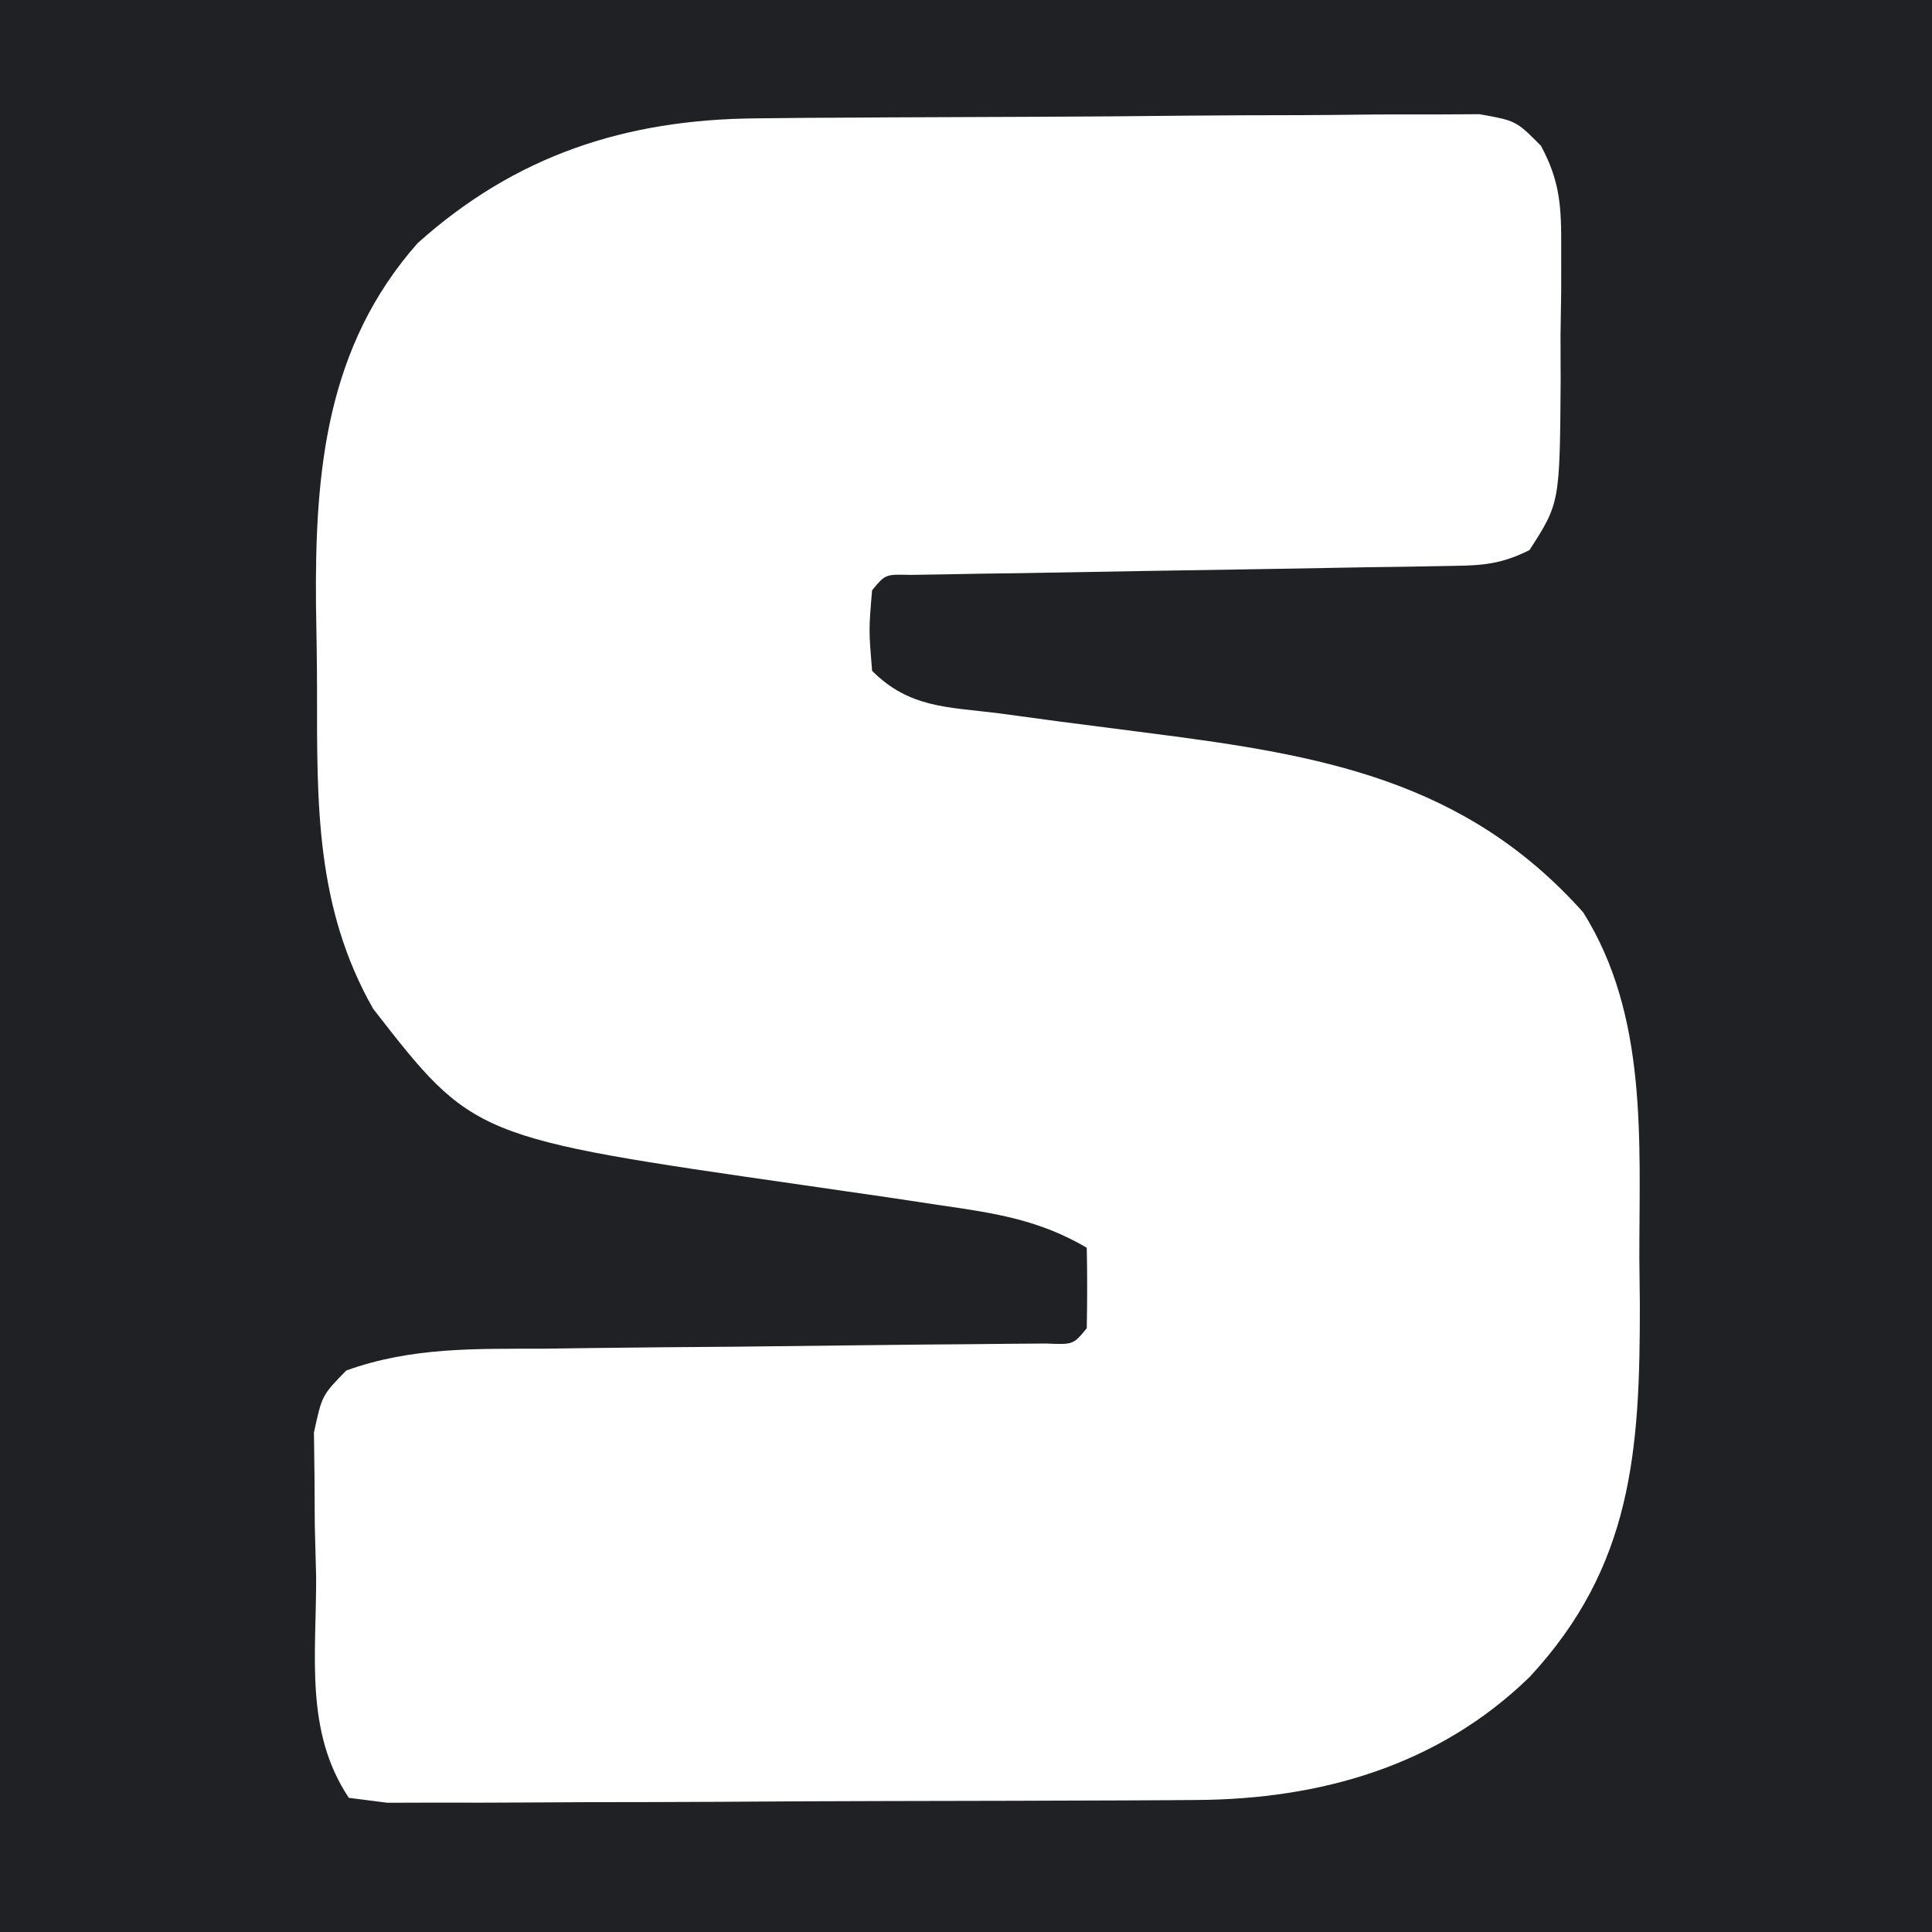
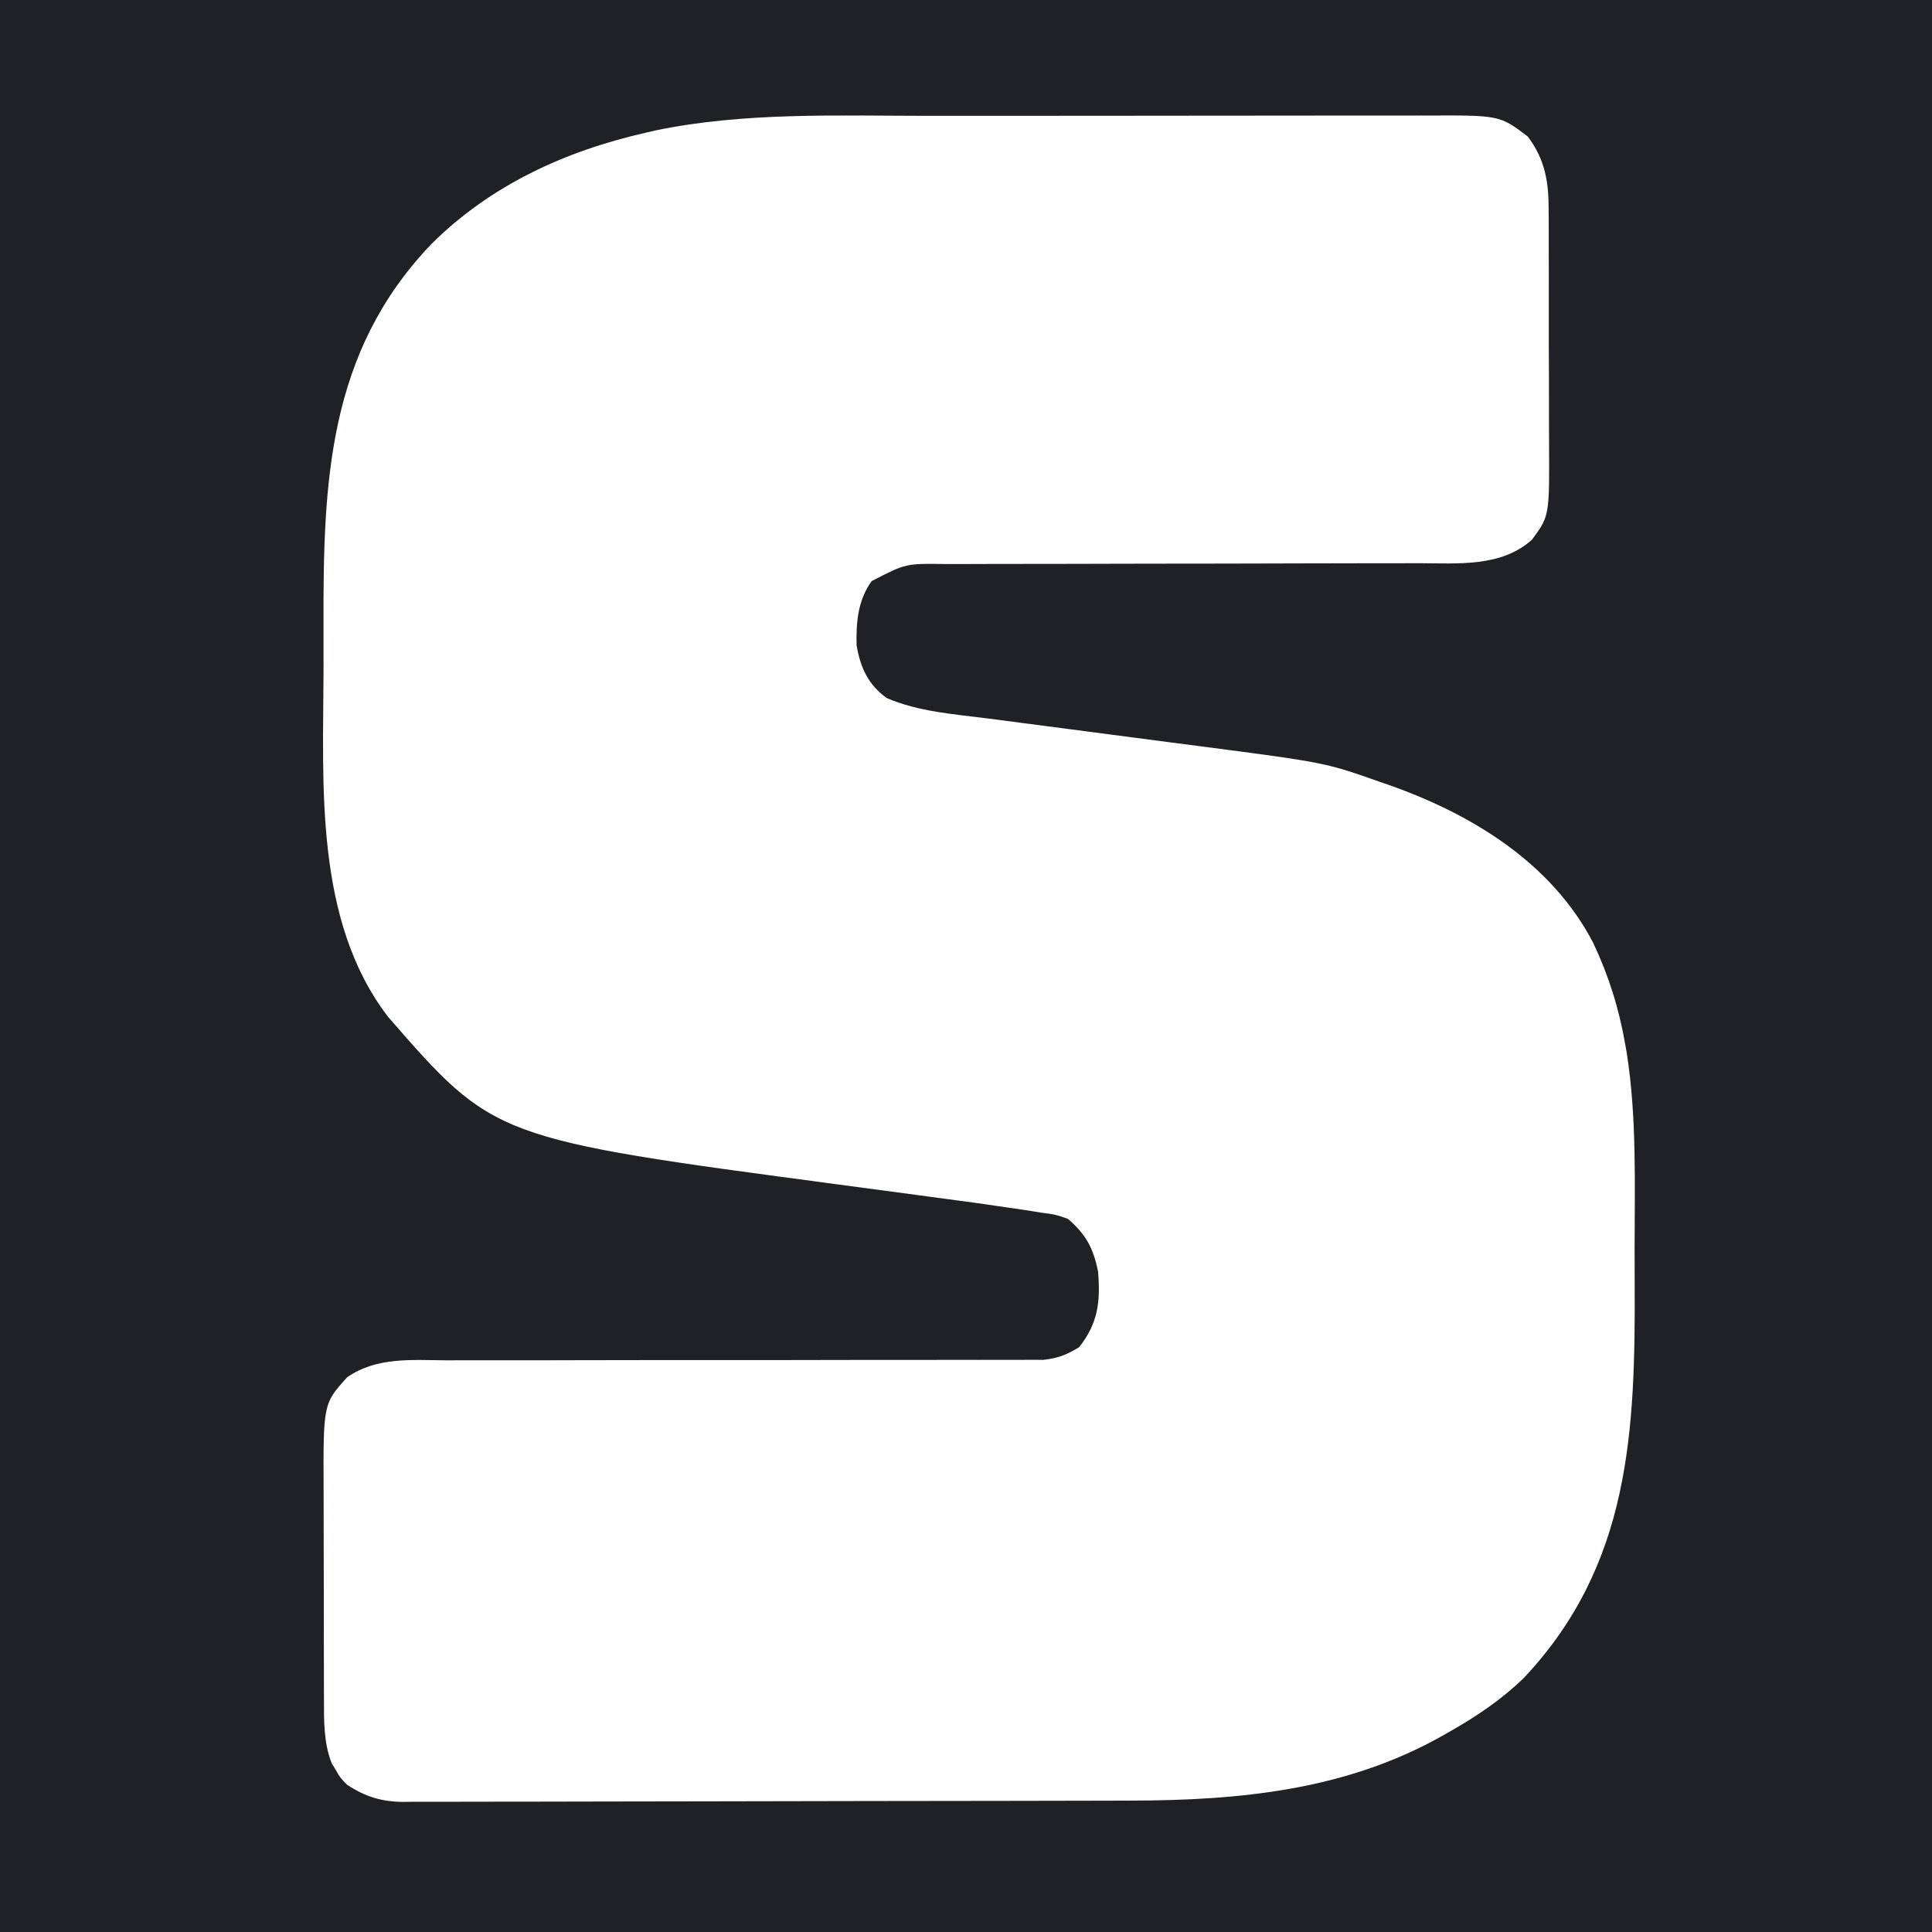
- <svg xmlns="http://www.w3.org/2000/svg" version="1.1" width="512" height="512" viewBox="0 0 144 144">
-   <rect width="144" height="144" fill="#202124" />
-   <path d="M0 0 C1.251 -0.013 2.502 -0.026 3.792 -0.039 C5.148 -0.047 6.504 -0.055 7.861 -0.061 C8.548 -0.065 9.234 -0.069 9.942 -0.074 C13.57 -0.094 17.198 -0.109 20.826 -0.118 C24.573 -0.129 28.32 -0.164 32.067 -0.203 C34.951 -0.229 37.835 -0.238 40.719 -0.241 C42.101 -0.246 43.483 -0.258 44.865 -0.276 C46.794 -0.301 48.723 -0.298 50.652 -0.293 C51.75 -0.299 52.847 -0.305 53.978 -0.311 C56.697 0.177 56.697 0.177 58.551 2.044 C59.999 4.74 60.07 6.624 60.06 9.677 C60.059 11.255 60.059 11.255 60.058 12.865 C60.042 13.958 60.026 15.051 60.009 16.177 C60.013 17.27 60.016 18.363 60.019 19.49 C59.957 28.665 59.957 28.665 57.697 32.177 C55.346 33.353 53.885 33.326 51.263 33.366 C49.887 33.392 49.887 33.392 48.482 33.417 C47.49 33.431 46.497 33.444 45.474 33.458 C44.458 33.477 43.442 33.495 42.396 33.514 C38.036 33.593 33.676 33.661 29.316 33.729 C26.139 33.781 22.963 33.838 19.787 33.896 C18.792 33.909 17.797 33.923 16.772 33.937 C15.858 33.954 14.943 33.97 14.001 33.988 C13.192 34 12.383 34.013 11.55 34.026 C9.681 33.977 9.681 33.977 8.697 35.177 C8.447 38.135 8.447 38.135 8.697 41.177 C11.454 43.934 14.301 43.87 18.013 44.325 C19.515 44.528 21.017 44.731 22.519 44.935 C24.879 45.244 27.24 45.55 29.601 45.849 C42.15 47.457 52.894 49.318 61.697 59.177 C66.53 66.87 65.879 76.201 65.884 84.927 C65.897 86.056 65.909 87.185 65.921 88.349 C65.94 99.311 65.364 107.934 57.697 116.177 C50.887 122.802 42.106 125.287 32.849 125.338 C32.169 125.343 31.488 125.348 30.788 125.353 C28.546 125.368 26.305 125.375 24.064 125.38 C22.505 125.386 20.946 125.392 19.387 125.397 C16.124 125.408 12.861 125.414 9.598 125.417 C5.41 125.423 1.222 125.447 -2.966 125.475 C-6.183 125.494 -9.399 125.499 -12.616 125.501 C-14.161 125.504 -15.706 125.512 -17.25 125.525 C-19.405 125.542 -21.559 125.54 -23.714 125.533 C-24.941 125.537 -26.168 125.541 -27.432 125.544 C-28.38 125.423 -29.327 125.302 -30.303 125.177 C-33.62 120.202 -32.714 114.522 -32.741 108.677 C-32.774 107.428 -32.806 106.179 -32.84 104.892 C-32.847 103.697 -32.855 102.502 -32.862 101.271 C-32.875 100.174 -32.889 99.078 -32.903 97.948 C-32.303 95.177 -32.303 95.177 -30.494 93.326 C-25.603 91.565 -20.855 91.716 -15.694 91.7 C-14.01 91.677 -14.01 91.677 -12.292 91.653 C-8.713 91.606 -5.133 91.578 -1.553 91.552 C2.041 91.516 5.635 91.475 9.229 91.429 C11.464 91.402 13.7 91.381 15.936 91.366 C16.941 91.356 17.946 91.345 18.981 91.335 C19.87 91.328 20.758 91.322 21.674 91.315 C23.693 91.4 23.693 91.4 24.697 90.177 C24.738 88.177 24.739 86.177 24.697 84.177 C21.199 82.117 17.907 81.603 13.912 81.029 C12.562 80.826 11.212 80.623 9.863 80.419 C7.76 80.11 5.656 79.805 3.552 79.505 C-21.019 75.97 -21.019 75.97 -28.491 66.365 C-32.798 58.79 -32.676 51.037 -32.674 42.581 C-32.678 40.446 -32.715 38.312 -32.752 36.177 C-32.835 26.291 -31.989 17.013 -25.178 9.302 C-17.863 2.744 -9.671 0.087 0 0 Z" fill="#FFFFFF" transform="translate(56.30322,8.822998)" />
+ <svg xmlns="http://www.w3.org/2000/svg" version="1.1" width="512" height="512">
+   <rect width="512" height="512" fill="#202124" />
+   <path d="M0 0 C4.104 0.001 8.207 -0.004 12.311 -0.009 C21.987 -0.02 31.663 -0.02 41.339 -0.014 C51.296 -0.008 61.252 -0.02 71.208 -0.042 C79.8 -0.059 88.391 -0.065 96.983 -0.062 C102.097 -0.06 107.21 -0.063 112.323 -0.077 C117.119 -0.089 121.914 -0.087 126.709 -0.074 C128.463 -0.072 130.217 -0.075 131.971 -0.083 C151.642 -0.169 151.642 -0.169 159.079 5.489 C163.696 11.601 164.651 17.633 164.608 25.053 C164.618 26.306 164.618 26.306 164.628 27.584 C164.647 30.322 164.643 33.06 164.637 35.798 C164.642 37.715 164.647 39.633 164.653 41.55 C164.662 45.561 164.66 49.571 164.65 53.581 C164.638 58.703 164.658 63.825 164.688 68.947 C164.706 72.904 164.706 76.862 164.7 80.819 C164.7 82.707 164.706 84.595 164.718 86.482 C164.829 106.038 164.829 106.038 160.204 112.302 C152.098 119.653 140.492 118.588 130.248 118.557 C128.751 118.56 127.253 118.563 125.756 118.568 C122.548 118.576 119.339 118.578 116.131 118.576 C111.054 118.573 105.977 118.588 100.9 118.605 C86.469 118.652 72.037 118.676 57.606 118.682 C49.623 118.686 41.641 118.704 33.658 118.738 C28.615 118.758 23.572 118.76 18.528 118.749 C15.389 118.747 12.249 118.761 9.11 118.779 C7.659 118.785 6.207 118.783 4.755 118.774 C-5.755 118.616 -5.755 118.616 -14.796 123.302 C-18.456 128.303 -18.931 134.242 -18.796 140.302 C-17.775 146.221 -15.761 150.71 -10.796 154.302 C-2.388 157.918 7.113 158.567 16.101 159.719 C18.97 160.086 21.836 160.464 24.703 160.844 C29.776 161.516 34.849 162.178 39.923 162.837 C48.002 163.887 56.08 164.944 64.156 166.013 C66.941 166.379 69.726 166.738 72.511 167.096 C105.401 171.39 105.401 171.39 120.016 176.552 C120.874 176.847 121.731 177.142 122.615 177.446 C144.468 185.21 165.38 198.025 176.391 219.114 C180.521 227.846 183.232 236.492 184.891 245.989 C185.011 246.658 185.13 247.327 185.253 248.017 C188.017 265.308 187.391 283.063 187.389 300.519 C187.389 303.447 187.396 306.374 187.409 309.302 C187.59 348.54 186.299 383.966 158.016 413.989 C151.988 419.816 145.463 424.185 138.204 428.302 C137.282 428.829 137.282 428.829 136.341 429.368 C110.745 443.755 82.599 446.442 53.795 446.479 C51.629 446.485 49.463 446.492 47.297 446.498 C40.22 446.519 33.144 446.53 26.067 446.54 C23.624 446.544 21.182 446.548 18.739 446.552 C7.272 446.571 -4.194 446.585 -15.661 446.594 C-28.884 446.604 -42.106 446.63 -55.328 446.67 C-65.564 446.7 -75.799 446.715 -86.035 446.719 C-92.143 446.721 -98.251 446.73 -104.358 446.755 C-110.098 446.778 -115.838 446.783 -121.578 446.772 C-123.682 446.772 -125.787 446.778 -127.891 446.792 C-130.767 446.81 -133.642 446.802 -136.518 446.789 C-137.762 446.806 -137.762 446.806 -139.031 446.823 C-144.739 446.76 -148.993 445.426 -153.796 442.302 C-155.636 440.407 -155.636 440.407 -156.734 438.489 C-157.304 437.551 -157.304 437.551 -157.886 436.595 C-160.039 431.17 -159.945 425.253 -159.942 419.49 C-159.947 418.369 -159.947 418.369 -159.952 417.225 C-159.961 414.774 -159.963 412.323 -159.964 409.872 C-159.968 408.155 -159.971 406.437 -159.974 404.72 C-159.98 401.128 -159.982 397.535 -159.982 393.943 C-159.982 389.358 -159.995 384.773 -160.012 380.188 C-160.024 376.643 -160.026 373.098 -160.025 369.553 C-160.026 367.864 -160.031 366.174 -160.038 364.484 C-160.135 341.29 -160.135 341.29 -153.796 334.302 C-145.994 328.828 -136.511 329.747 -127.438 329.803 C-125.683 329.799 -123.928 329.794 -122.173 329.787 C-118.408 329.775 -114.643 329.775 -110.878 329.785 C-104.923 329.801 -98.969 329.787 -93.014 329.769 C-81.453 329.738 -69.892 329.737 -58.331 329.739 C-43.605 329.74 -28.878 329.73 -14.152 329.69 C-8.233 329.675 -2.315 329.676 3.603 329.688 C7.284 329.692 10.964 329.685 14.644 329.674 C16.349 329.672 18.054 329.674 19.759 329.683 C22.089 329.693 24.418 329.686 26.747 329.673 C28.05 329.674 29.353 329.675 30.695 329.675 C34.542 329.266 36.928 328.332 40.204 326.302 C45.241 319.902 45.843 314.235 45.204 306.302 C43.967 300.129 42.055 296.47 37.204 292.302 C33.816 291.142 33.816 291.142 30.025 290.647 C29.328 290.533 28.63 290.419 27.912 290.302 C25.678 289.945 23.442 289.62 21.204 289.302 C20.127 289.142 20.127 289.142 19.029 288.98 C14.521 288.314 10.008 287.696 5.491 287.1 C2.97 286.767 0.45 286.428 -2.07 286.087 C-9.224 285.121 -16.379 284.165 -23.534 283.214 C-114.834 271.065 -114.834 271.065 -142.984 238.739 C-162.49 213.243 -160.142 177.5 -160.057 147.179 C-160.046 143.063 -160.053 138.946 -160.064 134.83 C-160.153 97.197 -158.964 62.801 -131.613 34.122 C-115.912 18.399 -95.942 9.272 -74.484 4.427 C-73.245 4.14 -73.245 4.14 -71.98 3.848 C-48.424 -1.011 -23.915 -0.013 0 0 Z " fill="#FFFFFF" transform="translate(245.7964,30.69842)" />
</svg>
